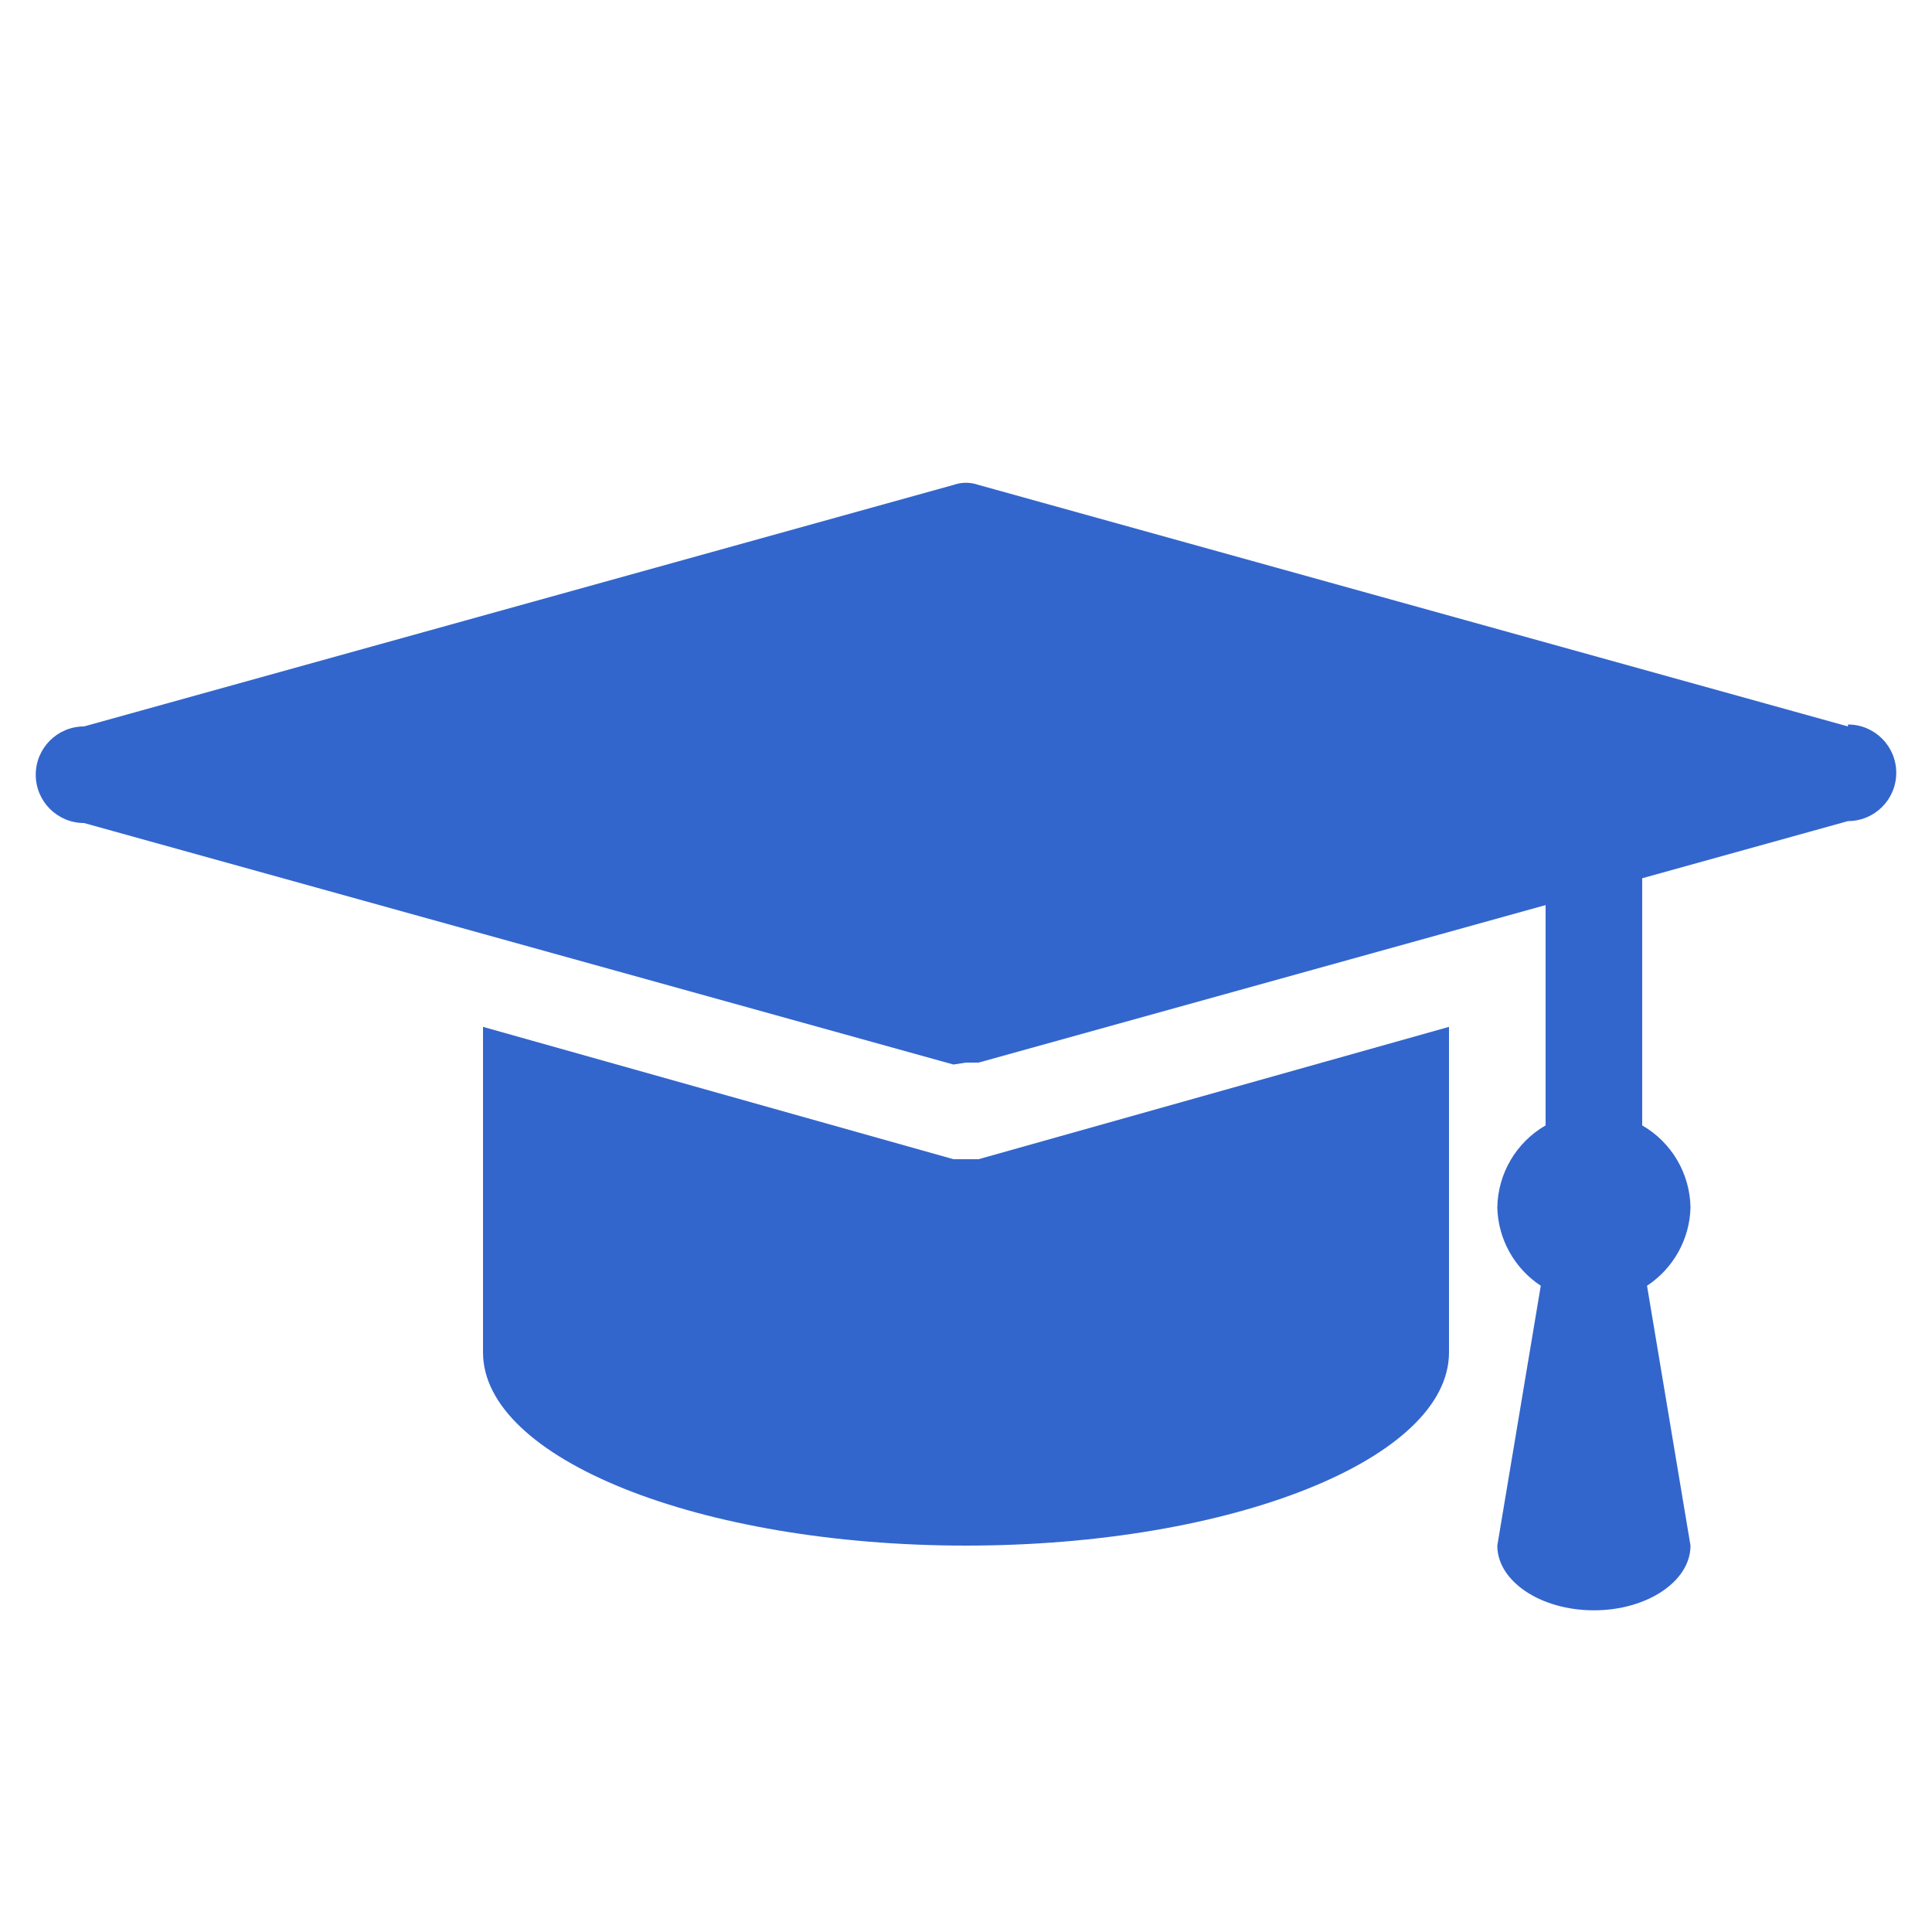
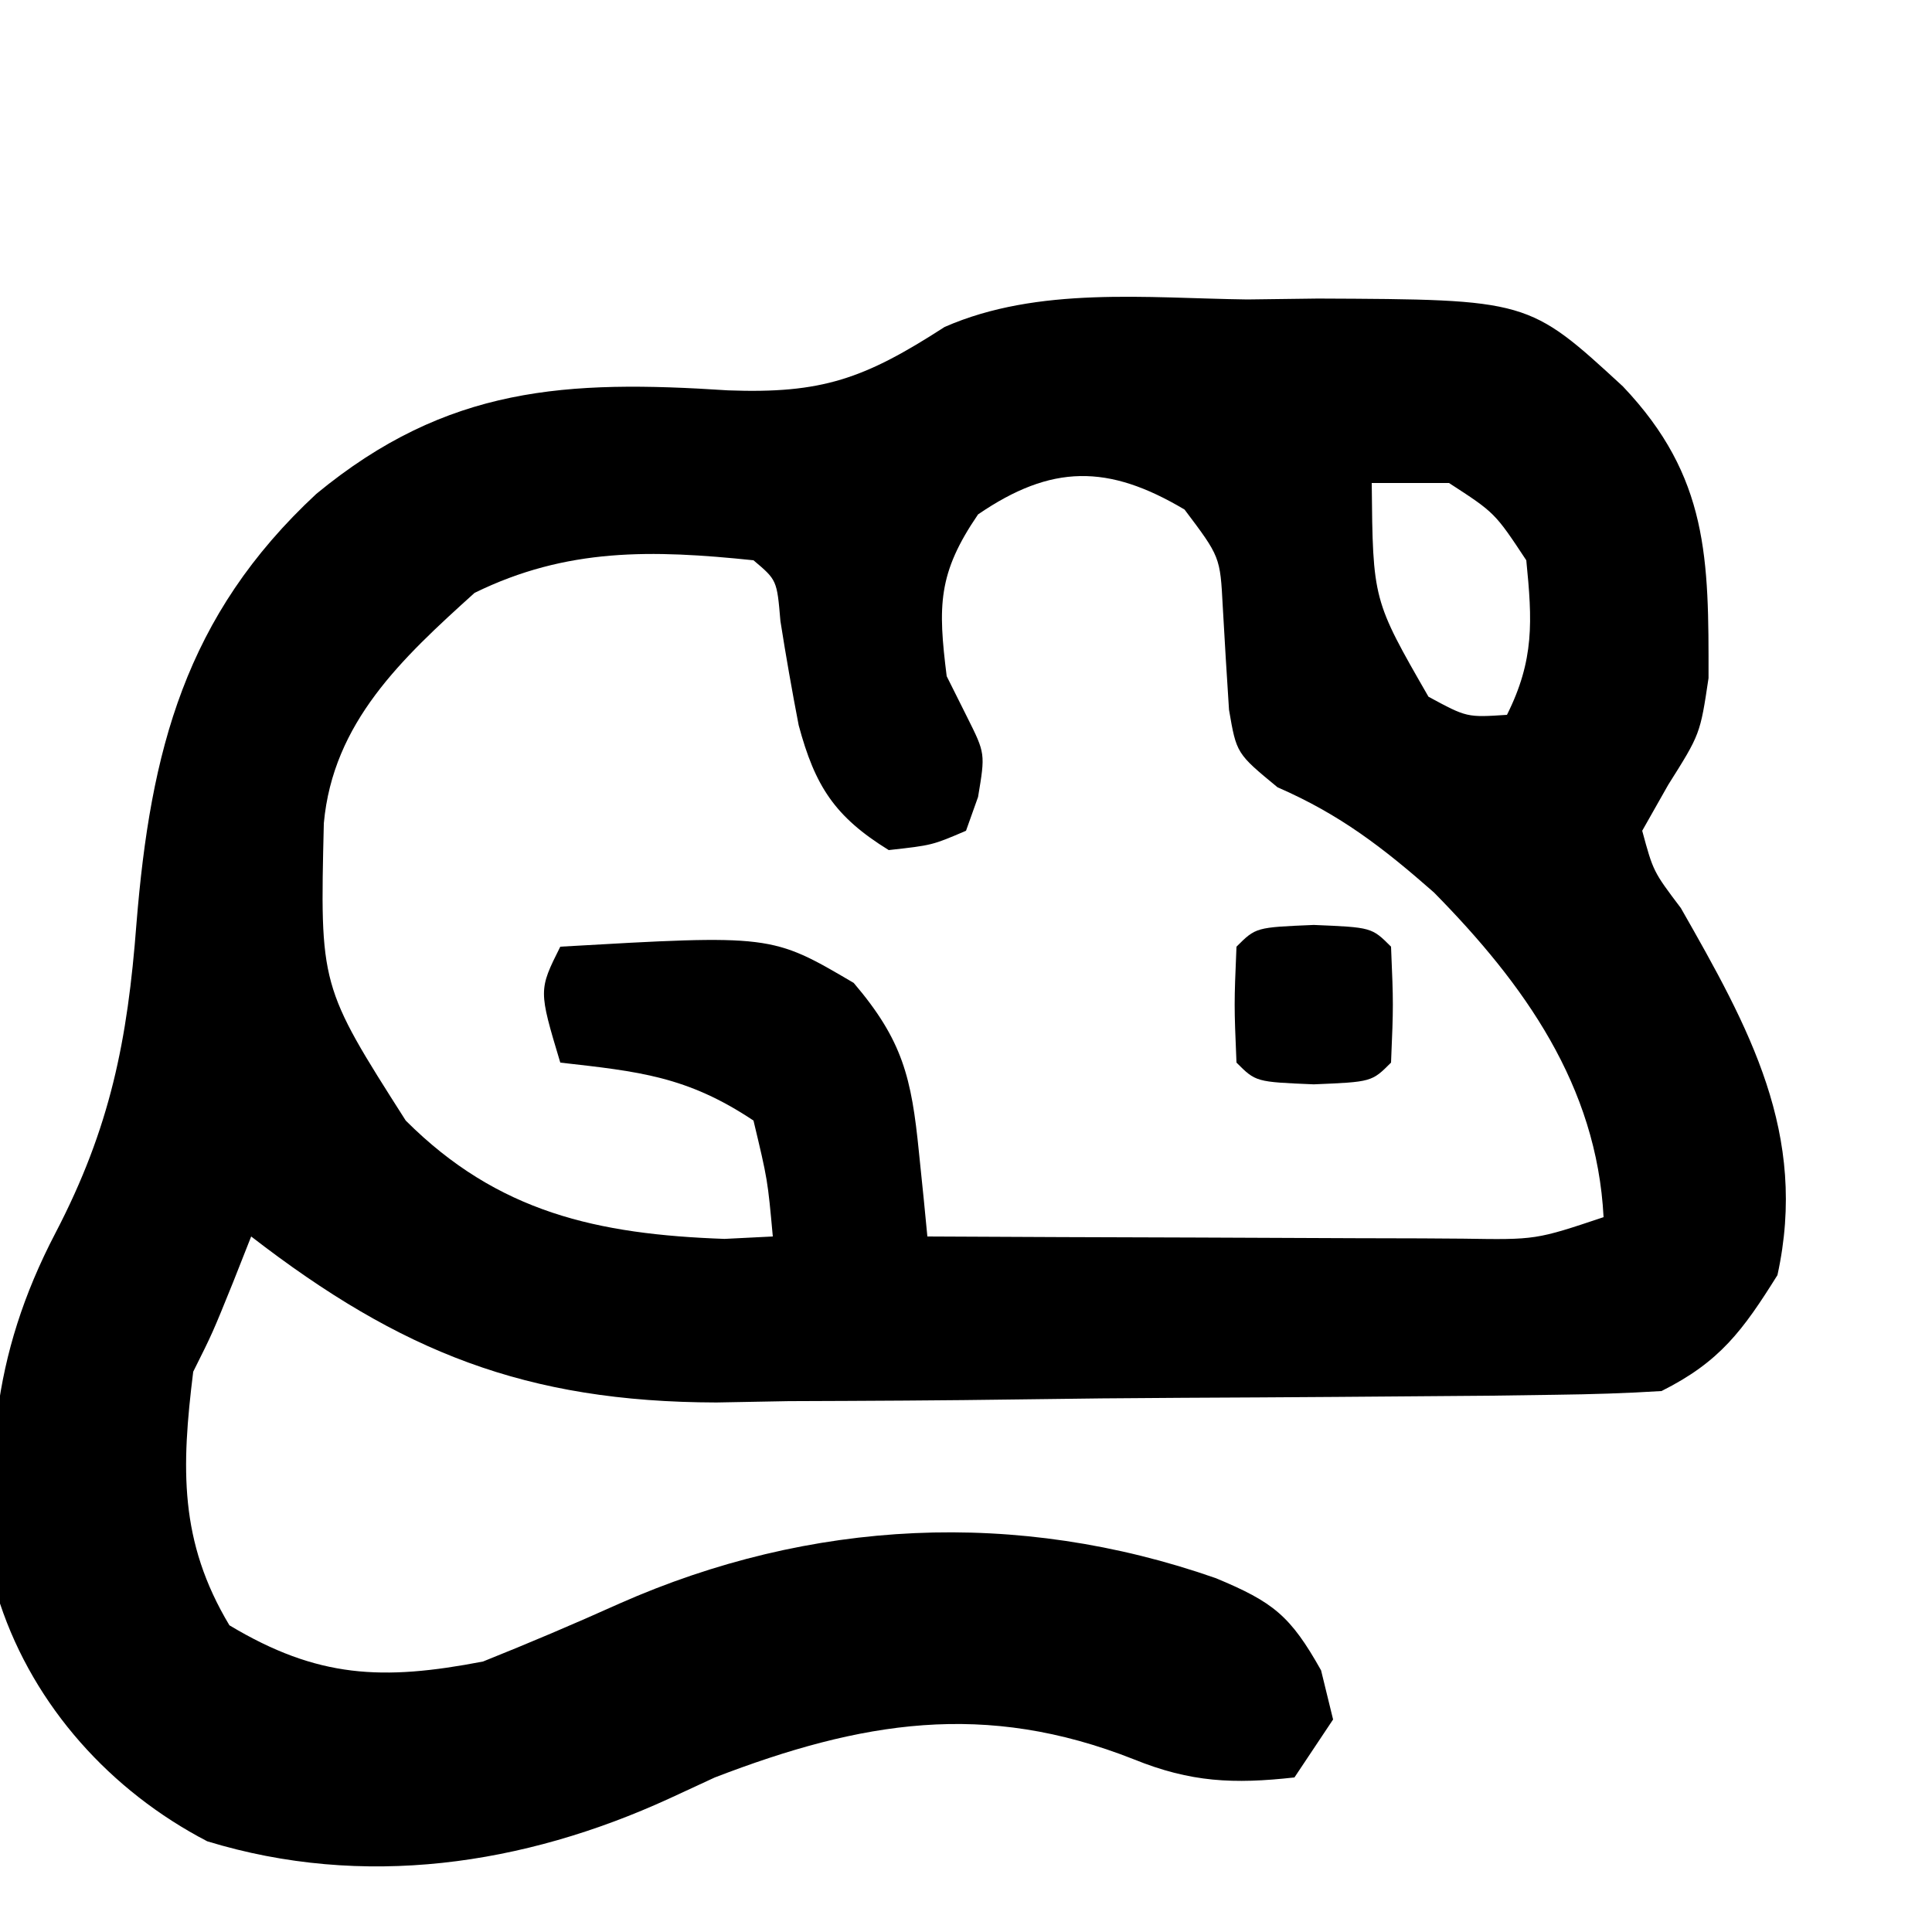
- <svg xmlns="http://www.w3.org/2000/svg" viewBox="2 2 20 20">
-   <path d="M12.13,14,12,14l-.13,0L7,12.63V16c0,1.1,2.24,2,5,2s5-.9,5-2V12.63Z" fill="#36c" />
-   <path d="M21.13,9.52l-9-2.5a.39.39,0,0,0-.26,0l-9,2.5a.5.5,0,0,0,0,1l9,2.5L12,13l.13,0,9-2.5a.5.5,0,0,0,0-1Z" fill="#36c" />
-   <path d="M19.5,14.5a1,1,0,0,0-.5-.85V10H18v3.65a1,1,0,0,0-.5.85,1,1,0,0,0,.45.81L17.5,18c0,.37.45.67,1,.67s1-.3,1-.67l-.45-2.69A1,1,0,0,0,19.5,14.5Z" fill="#36c" />
+ <svg xmlns="http://www.w3.org/2000/svg" version="1.1" width="100" height="100">
+   <path d="M0 0 C1.206 -0.015 2.412 -0.031 3.654 -0.047 C14.55 0.001 14.55 0.001 19.438 4.5 C23.889 9.186 23.879 13.438 23.871 19.598 C23.438 22.5 23.438 22.5 21.785 25.121 C21.34 25.906 20.896 26.691 20.438 27.5 C21.009 29.608 21.009 29.608 22.438 31.5 C25.976 37.708 29.038 43.19 27.438 50.5 C25.644 53.37 24.455 54.991 21.438 56.5 C19.612 56.616 17.782 56.67 15.953 56.693 C14.23 56.717 14.23 56.717 12.472 56.742 C7.191 56.786 1.91 56.828 -3.372 56.85 C-6.152 56.863 -8.931 56.891 -11.71 56.932 C-15.724 56.991 -19.736 57.009 -23.75 57.023 C-24.983 57.046 -26.215 57.069 -27.485 57.092 C-37.333 57.068 -43.833 54.475 -51.562 48.5 C-52.027 49.676 -52.027 49.676 -52.5 50.875 C-53.562 53.5 -53.562 53.5 -54.562 55.5 C-55.177 60.463 -55.298 64.273 -52.688 68.625 C-48.123 71.364 -44.763 71.502 -39.562 70.5 C-37.175 69.544 -34.842 68.554 -32.5 67.5 C-22.629 63.133 -11.92 62.583 -1.625 66.188 C1.339 67.423 2.227 68.125 3.816 70.957 C4.021 71.796 4.226 72.635 4.438 73.5 C3.777 74.49 3.118 75.48 2.438 76.5 C-0.709 76.85 -2.93 76.756 -5.875 75.562 C-13.584 72.515 -19.989 73.588 -27.562 76.5 C-28.342 76.861 -29.122 77.222 -29.926 77.594 C-37.461 81.047 -45.75 82.278 -53.836 79.805 C-58.838 77.205 -62.788 72.823 -64.562 67.5 C-65.387 60.342 -65.049 54.749 -61.688 48.312 C-58.846 42.855 -57.959 38.341 -57.5 32.312 C-56.774 23.368 -54.992 16.378 -48.188 10.062 C-41.404 4.466 -35.214 4.161 -26.879 4.705 C-22.022 4.885 -19.834 4.114 -15.67 1.424 C-10.828 -0.698 -5.189 -0.067 0 0 Z M6.438 9.5 C6.496 15.556 6.496 15.556 9.375 20.562 C11.363 21.638 11.363 21.638 13.438 21.5 C14.858 18.659 14.752 16.645 14.438 13.5 C12.812 11.04 12.812 11.04 10.438 9.5 C9.117 9.5 7.798 9.5 6.438 9.5 Z M-13.938 11.125 C-16.027 14.179 -16.017 15.862 -15.562 19.5 C-15.212 20.201 -14.861 20.902 -14.5 21.625 C-13.562 23.5 -13.562 23.5 -13.938 25.75 C-14.144 26.328 -14.35 26.905 -14.562 27.5 C-16.312 28.25 -16.312 28.25 -18.562 28.5 C-21.353 26.776 -22.376 25.194 -23.223 22.039 C-23.569 20.247 -23.885 18.448 -24.168 16.645 C-24.348 14.525 -24.348 14.525 -25.562 13.5 C-30.806 12.955 -35.222 12.842 -40 15.188 C-43.765 18.585 -47.324 21.887 -47.801 27.109 C-48.004 35.529 -48.004 35.529 -43.562 42.5 C-38.793 47.269 -33.622 48.391 -27.062 48.625 C-26.238 48.584 -25.413 48.542 -24.562 48.5 C-24.829 45.566 -24.829 45.566 -25.562 42.5 C-29.007 40.204 -31.501 39.96 -35.562 39.5 C-36.688 35.75 -36.688 35.75 -35.562 33.5 C-24.63 32.872 -24.63 32.872 -20.375 35.375 C-17.831 38.357 -17.383 40.294 -17 44.125 C-16.874 45.351 -16.874 45.351 -16.746 46.602 C-16.686 47.228 -16.625 47.855 -16.562 48.5 C-11.899 48.525 -7.236 48.543 -2.573 48.555 C-0.986 48.56 0.601 48.567 2.188 48.575 C4.466 48.588 6.745 48.593 9.023 48.598 C9.735 48.603 10.446 48.608 11.18 48.613 C14.933 48.673 14.933 48.673 18.438 47.5 C18.089 40.696 14.327 35.434 9.66 30.695 C7.023 28.376 4.802 26.659 1.562 25.25 C-0.562 23.5 -0.562 23.5 -0.949 21.238 C-1.066 19.455 -1.174 17.671 -1.273 15.887 C-1.408 13.321 -1.408 13.321 -3.25 10.875 C-7.205 8.523 -10.131 8.521 -13.938 11.125 Z " fill="#000000" transform="translate(64.5625,15.5)" />
+   <path d="M0 0 C3 0.125 3 0.125 4 1.125 C4.125 4.125 4.125 4.125 4 7.125 C3 8.125 3 8.125 0 8.25 C-3 8.125 -3 8.125 -4 7.125 C-4.125 4.125 -4.125 4.125 -4 1.125 C-3 0.125 -3 0.125 0 0 Z " fill="#000000" transform="translate(68,47.875)" />
</svg>
